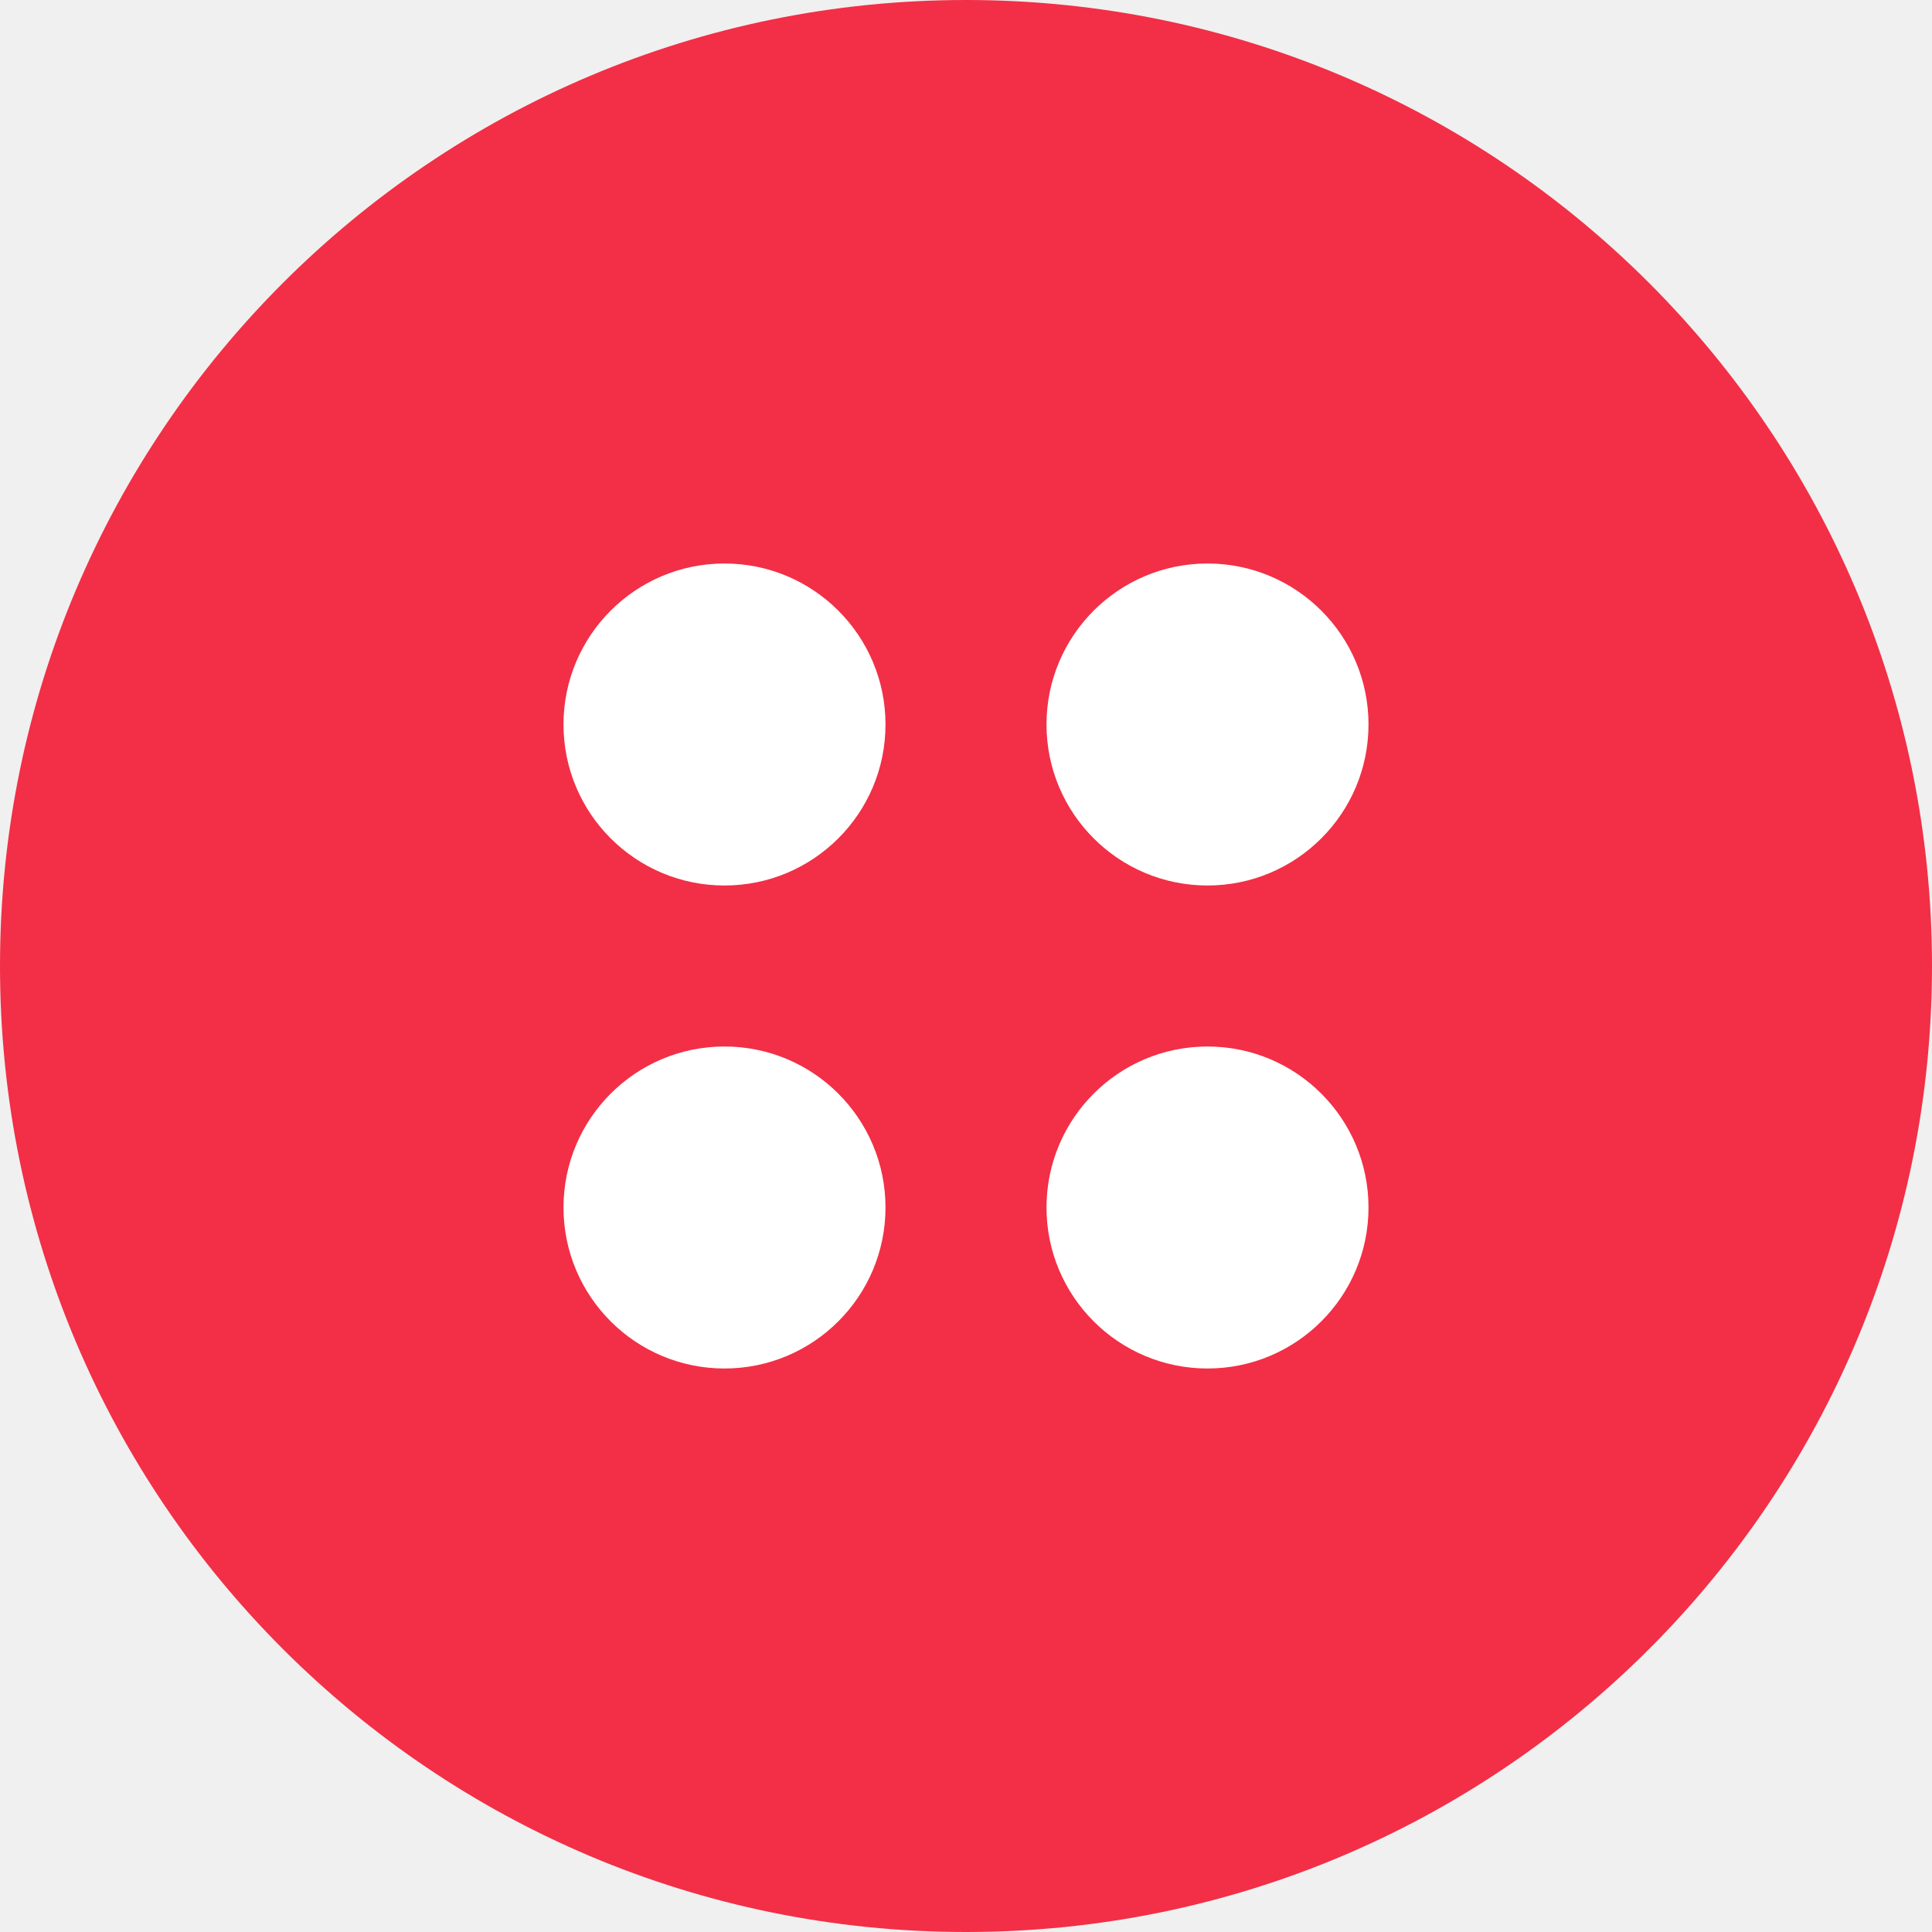
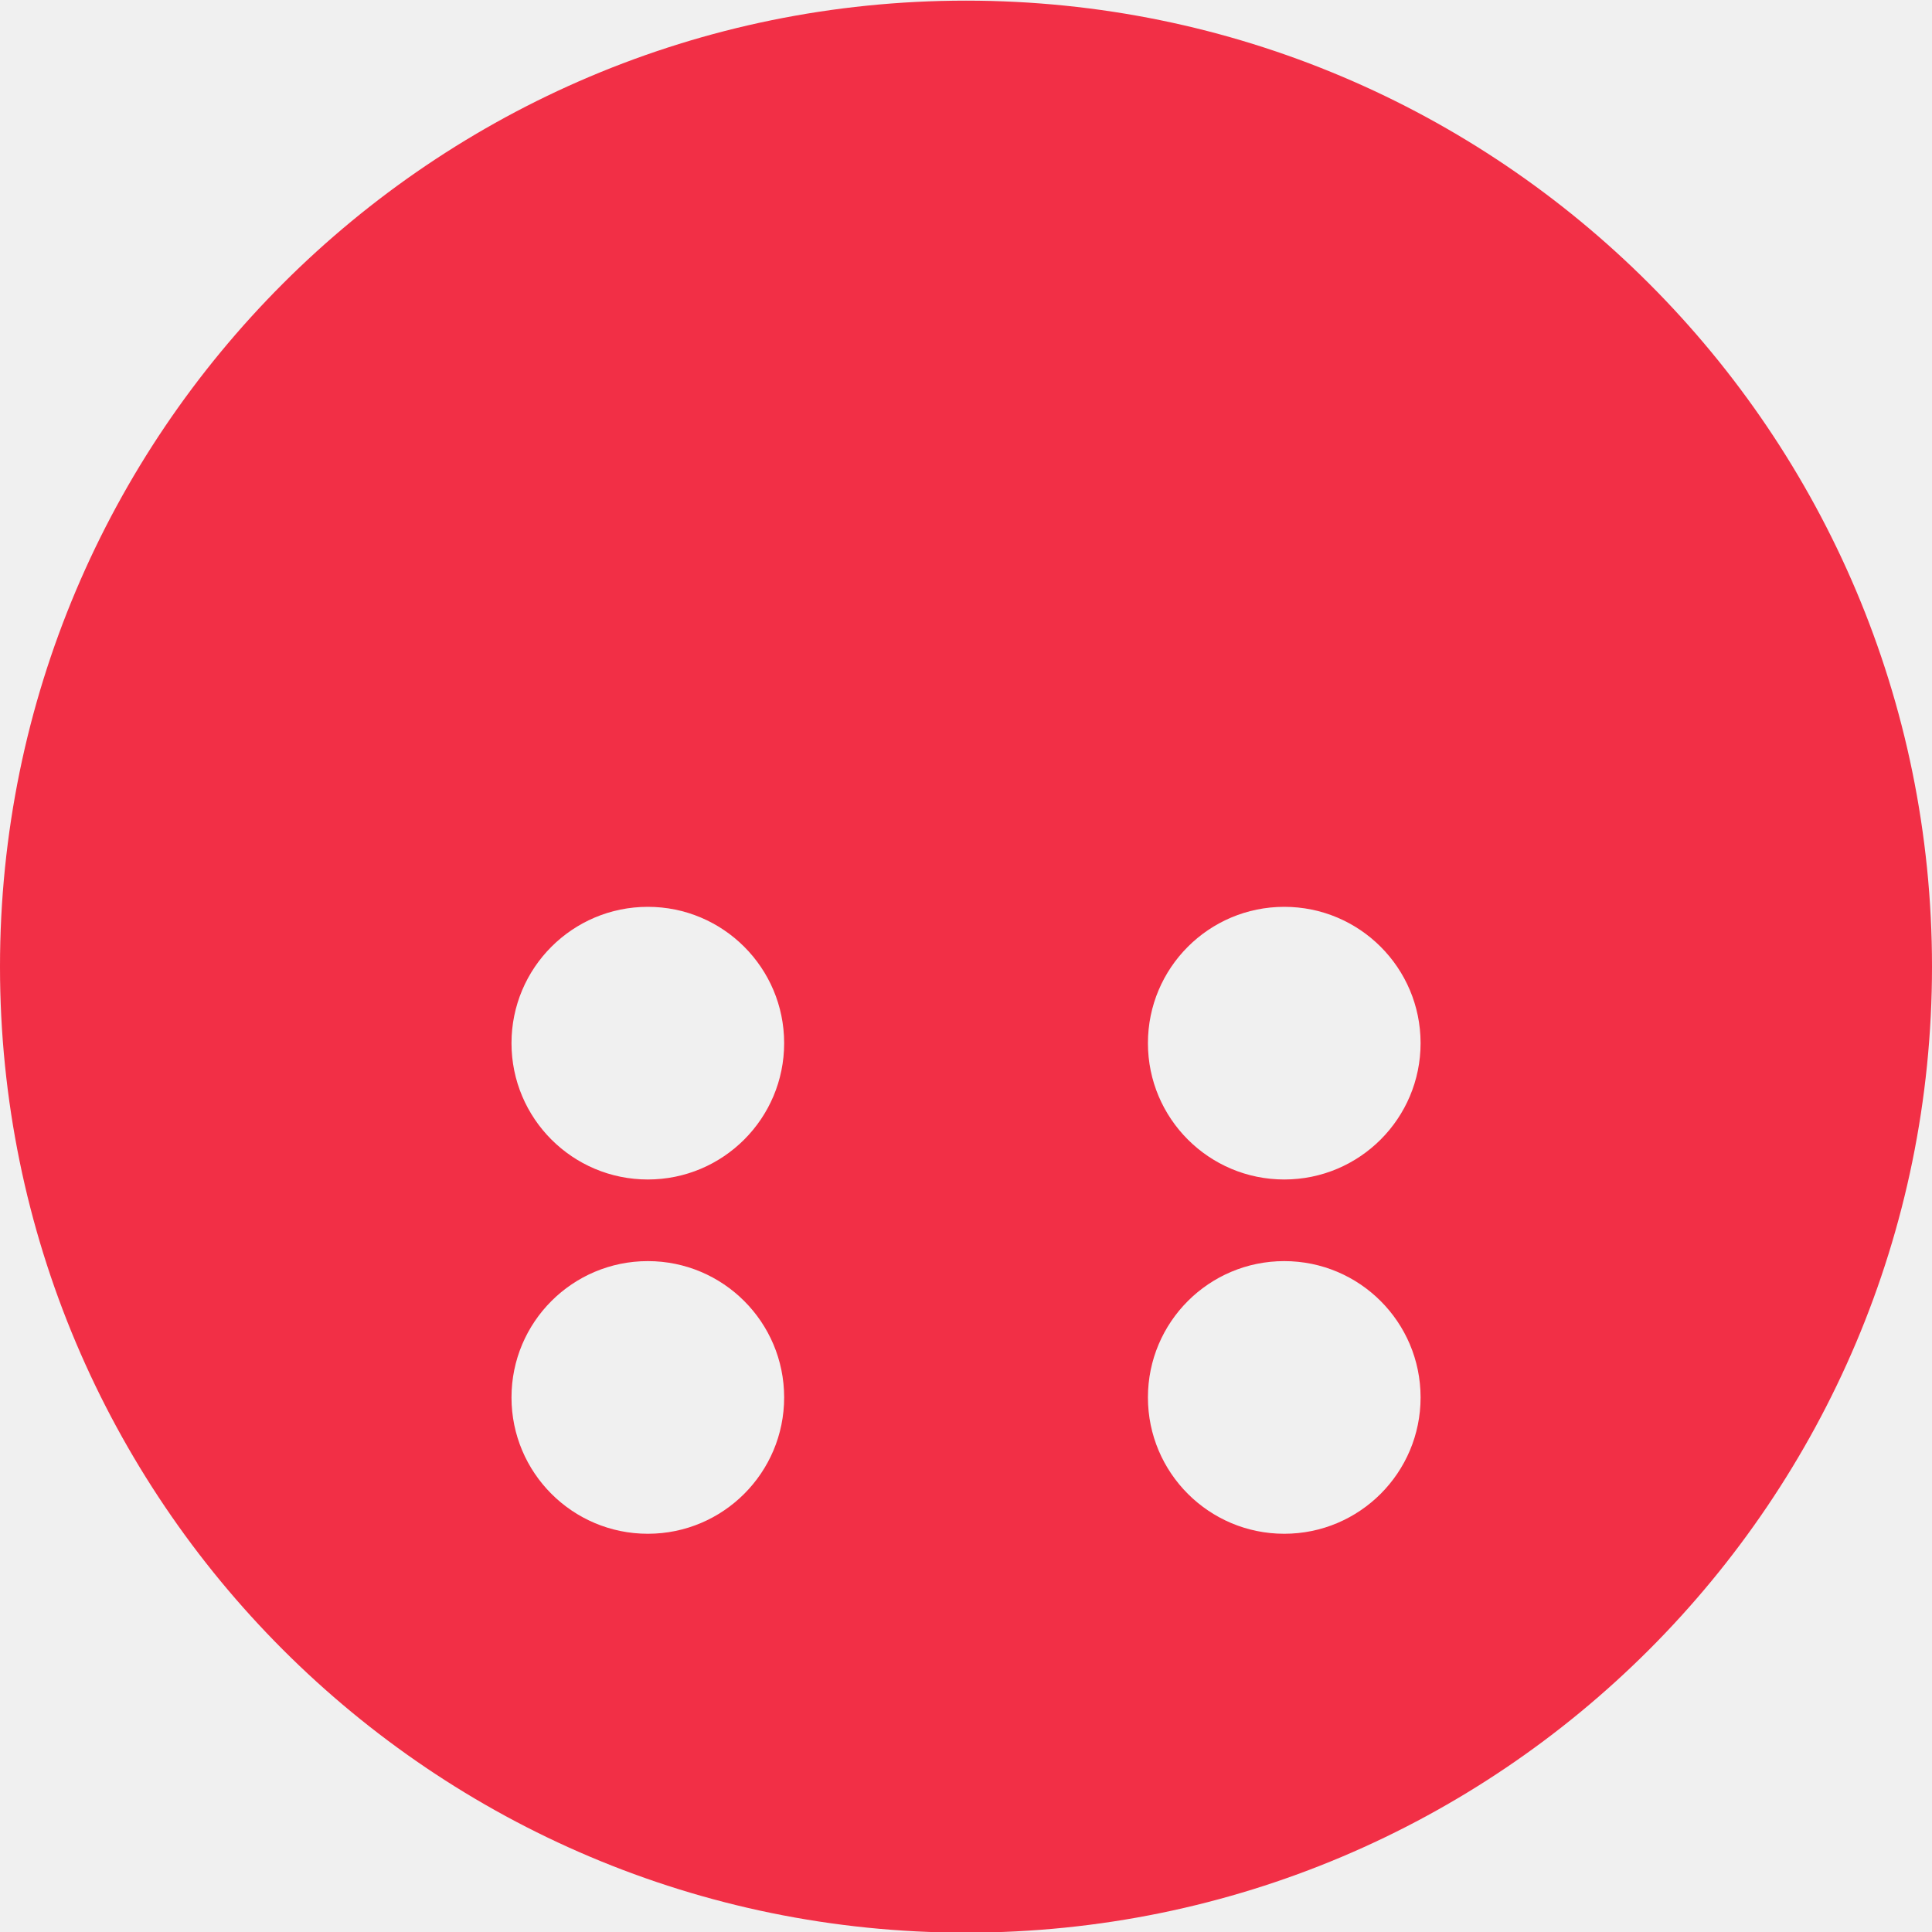
- <svg xmlns="http://www.w3.org/2000/svg" width="48" height="48" viewBox="0 0 48 48" fill="none">
-   <circle cx="24" cy="24" r="24" fill="#F22F46" />
-   <circle cx="18" cy="18" r="4" fill="white" />
-   <circle cx="30" cy="18" r="4" fill="white" />
-   <circle cx="18" cy="30" r="4" fill="white" />
-   <circle cx="30" cy="30" r="4" fill="white" />
+ <svg xmlns="http://www.w3.org/2000/svg" width="48" height="48" viewBox="0 0 24 24" fill="none">
+   <path d="M12 .008a12 12 0 100 24 12 12 0 000-24zm3.953 15.658a1.693 1.693 0 11.001 3.387 1.693 1.693 0 01-.001-3.387zm0-4.401a1.693 1.693 0 11.001 3.387 1.693 1.693 0 01-.001-3.387zm-7.906 4.401a1.693 1.693 0 11.001 3.387 1.693 1.693 0 01-.001-3.387zm0-4.401a1.693 1.693 0 11.001 3.387 1.693 1.693 0 01-.001-3.387z" fill="#F22F46" />
</svg>
